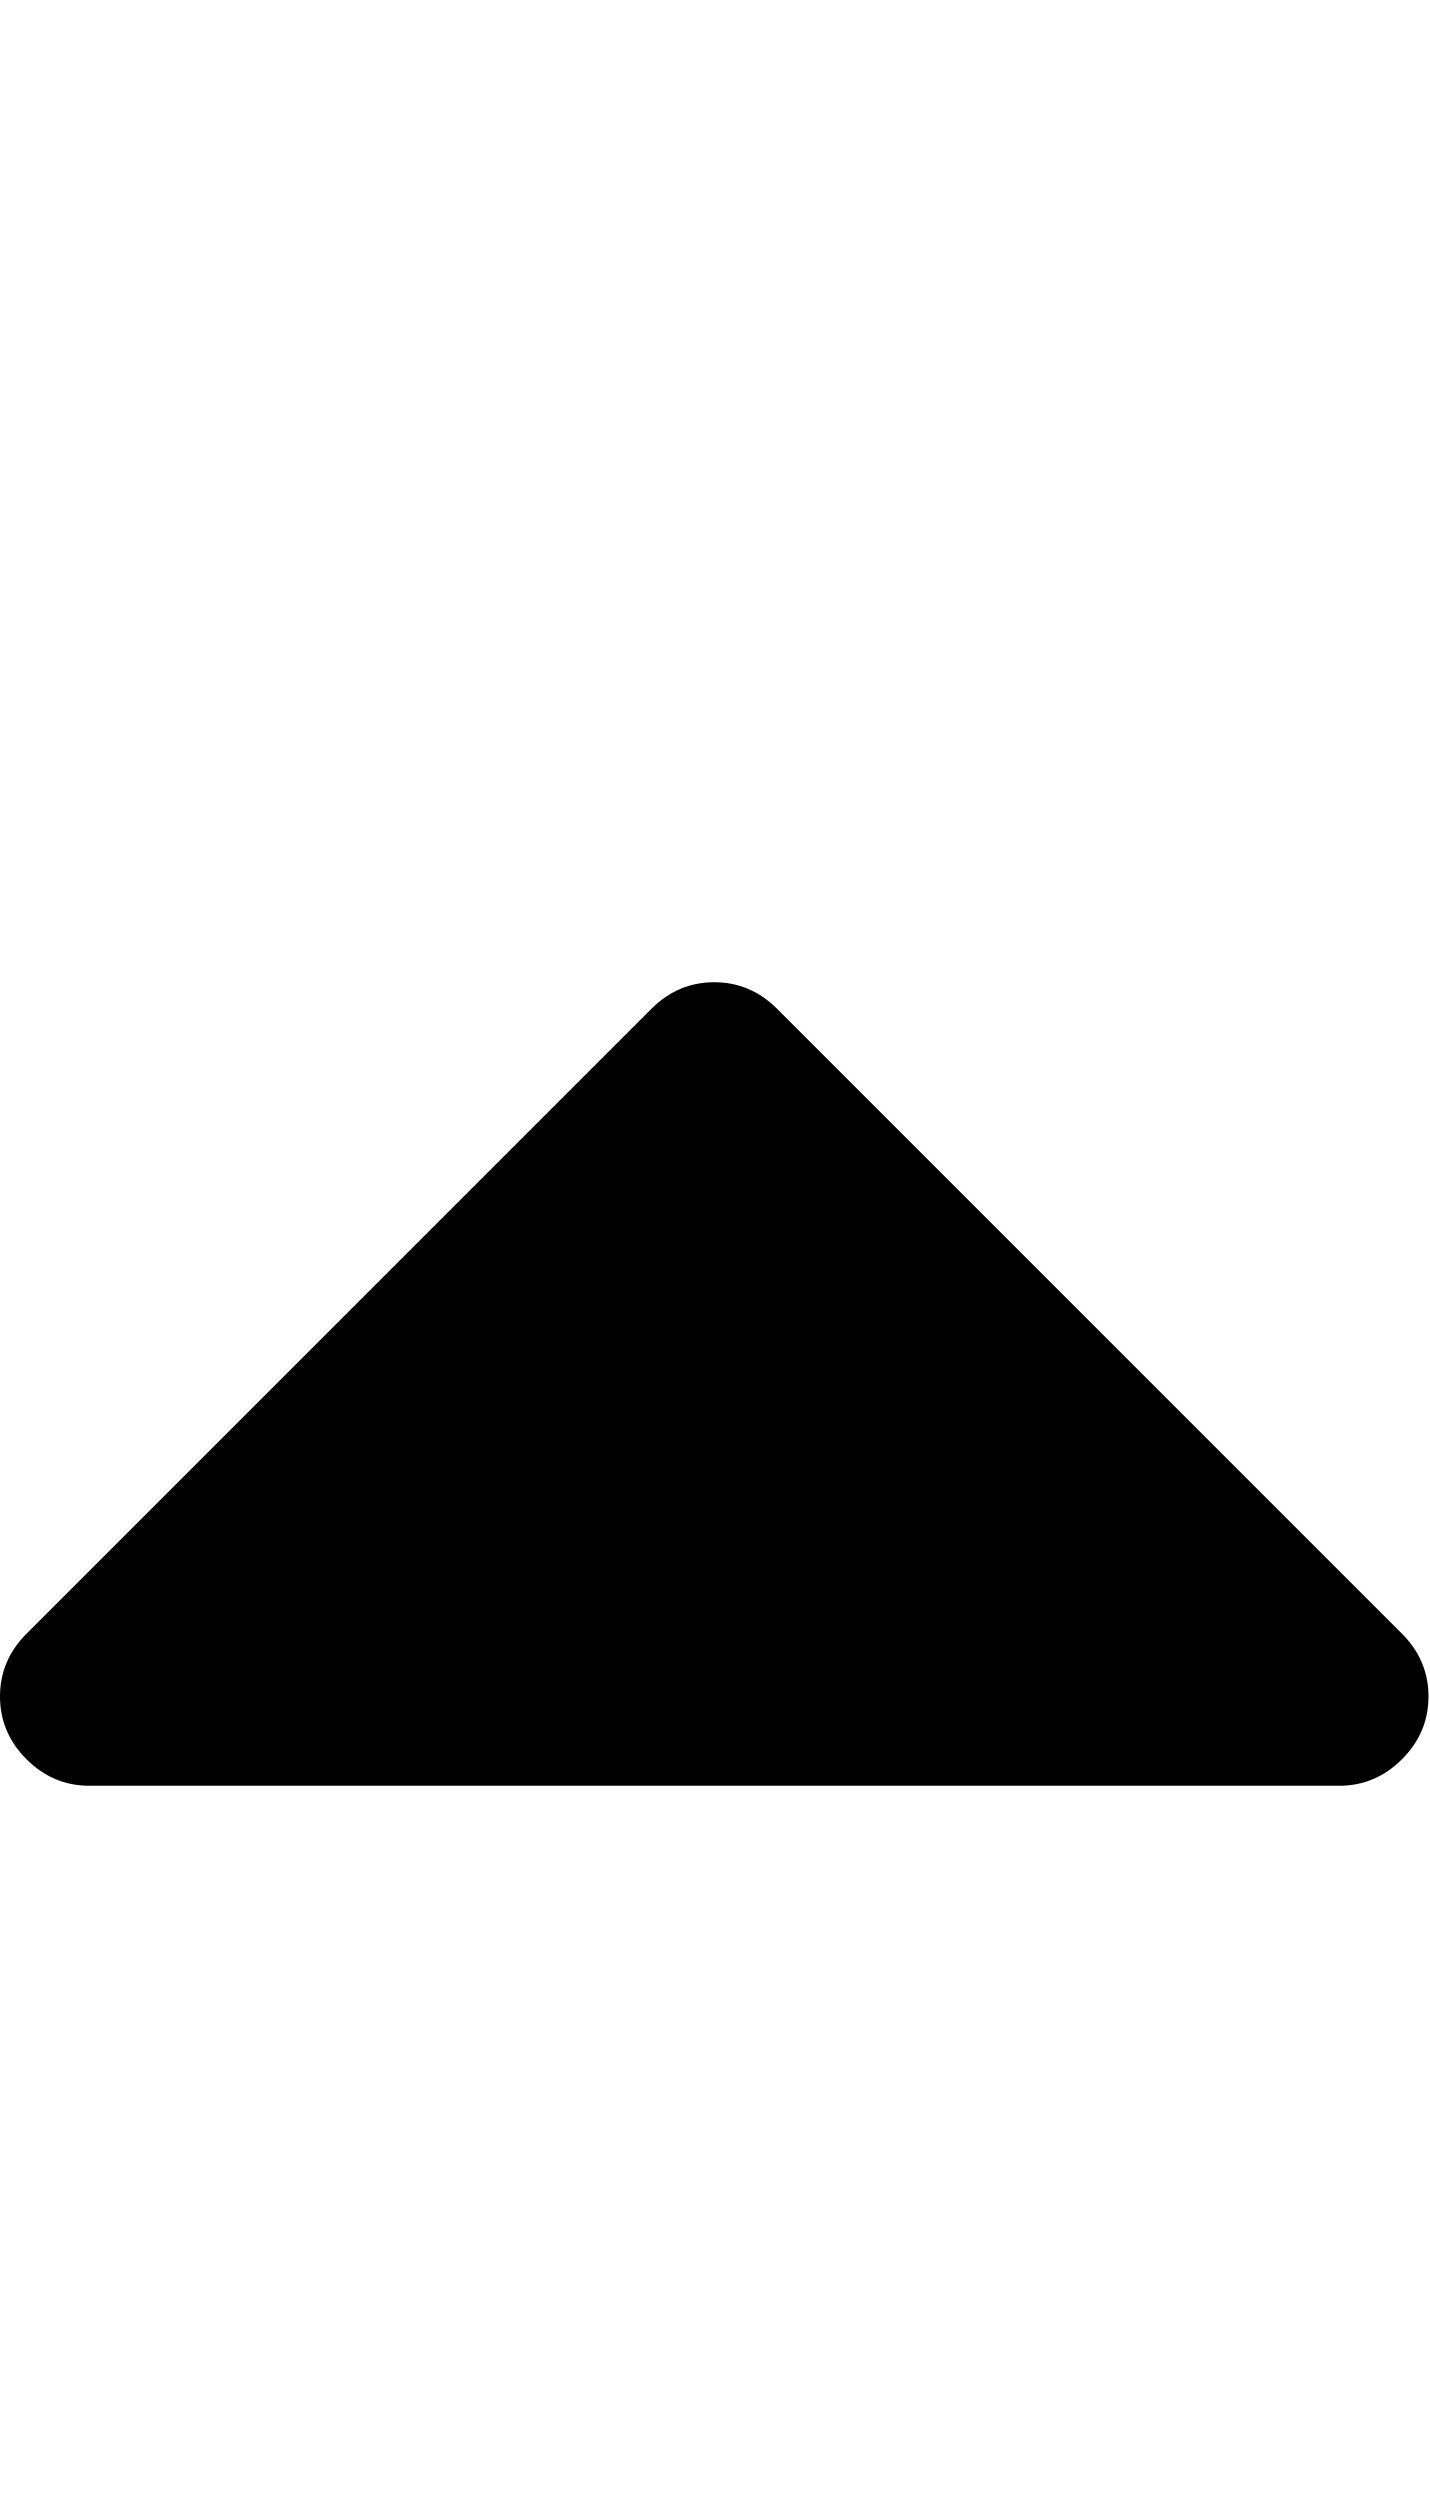
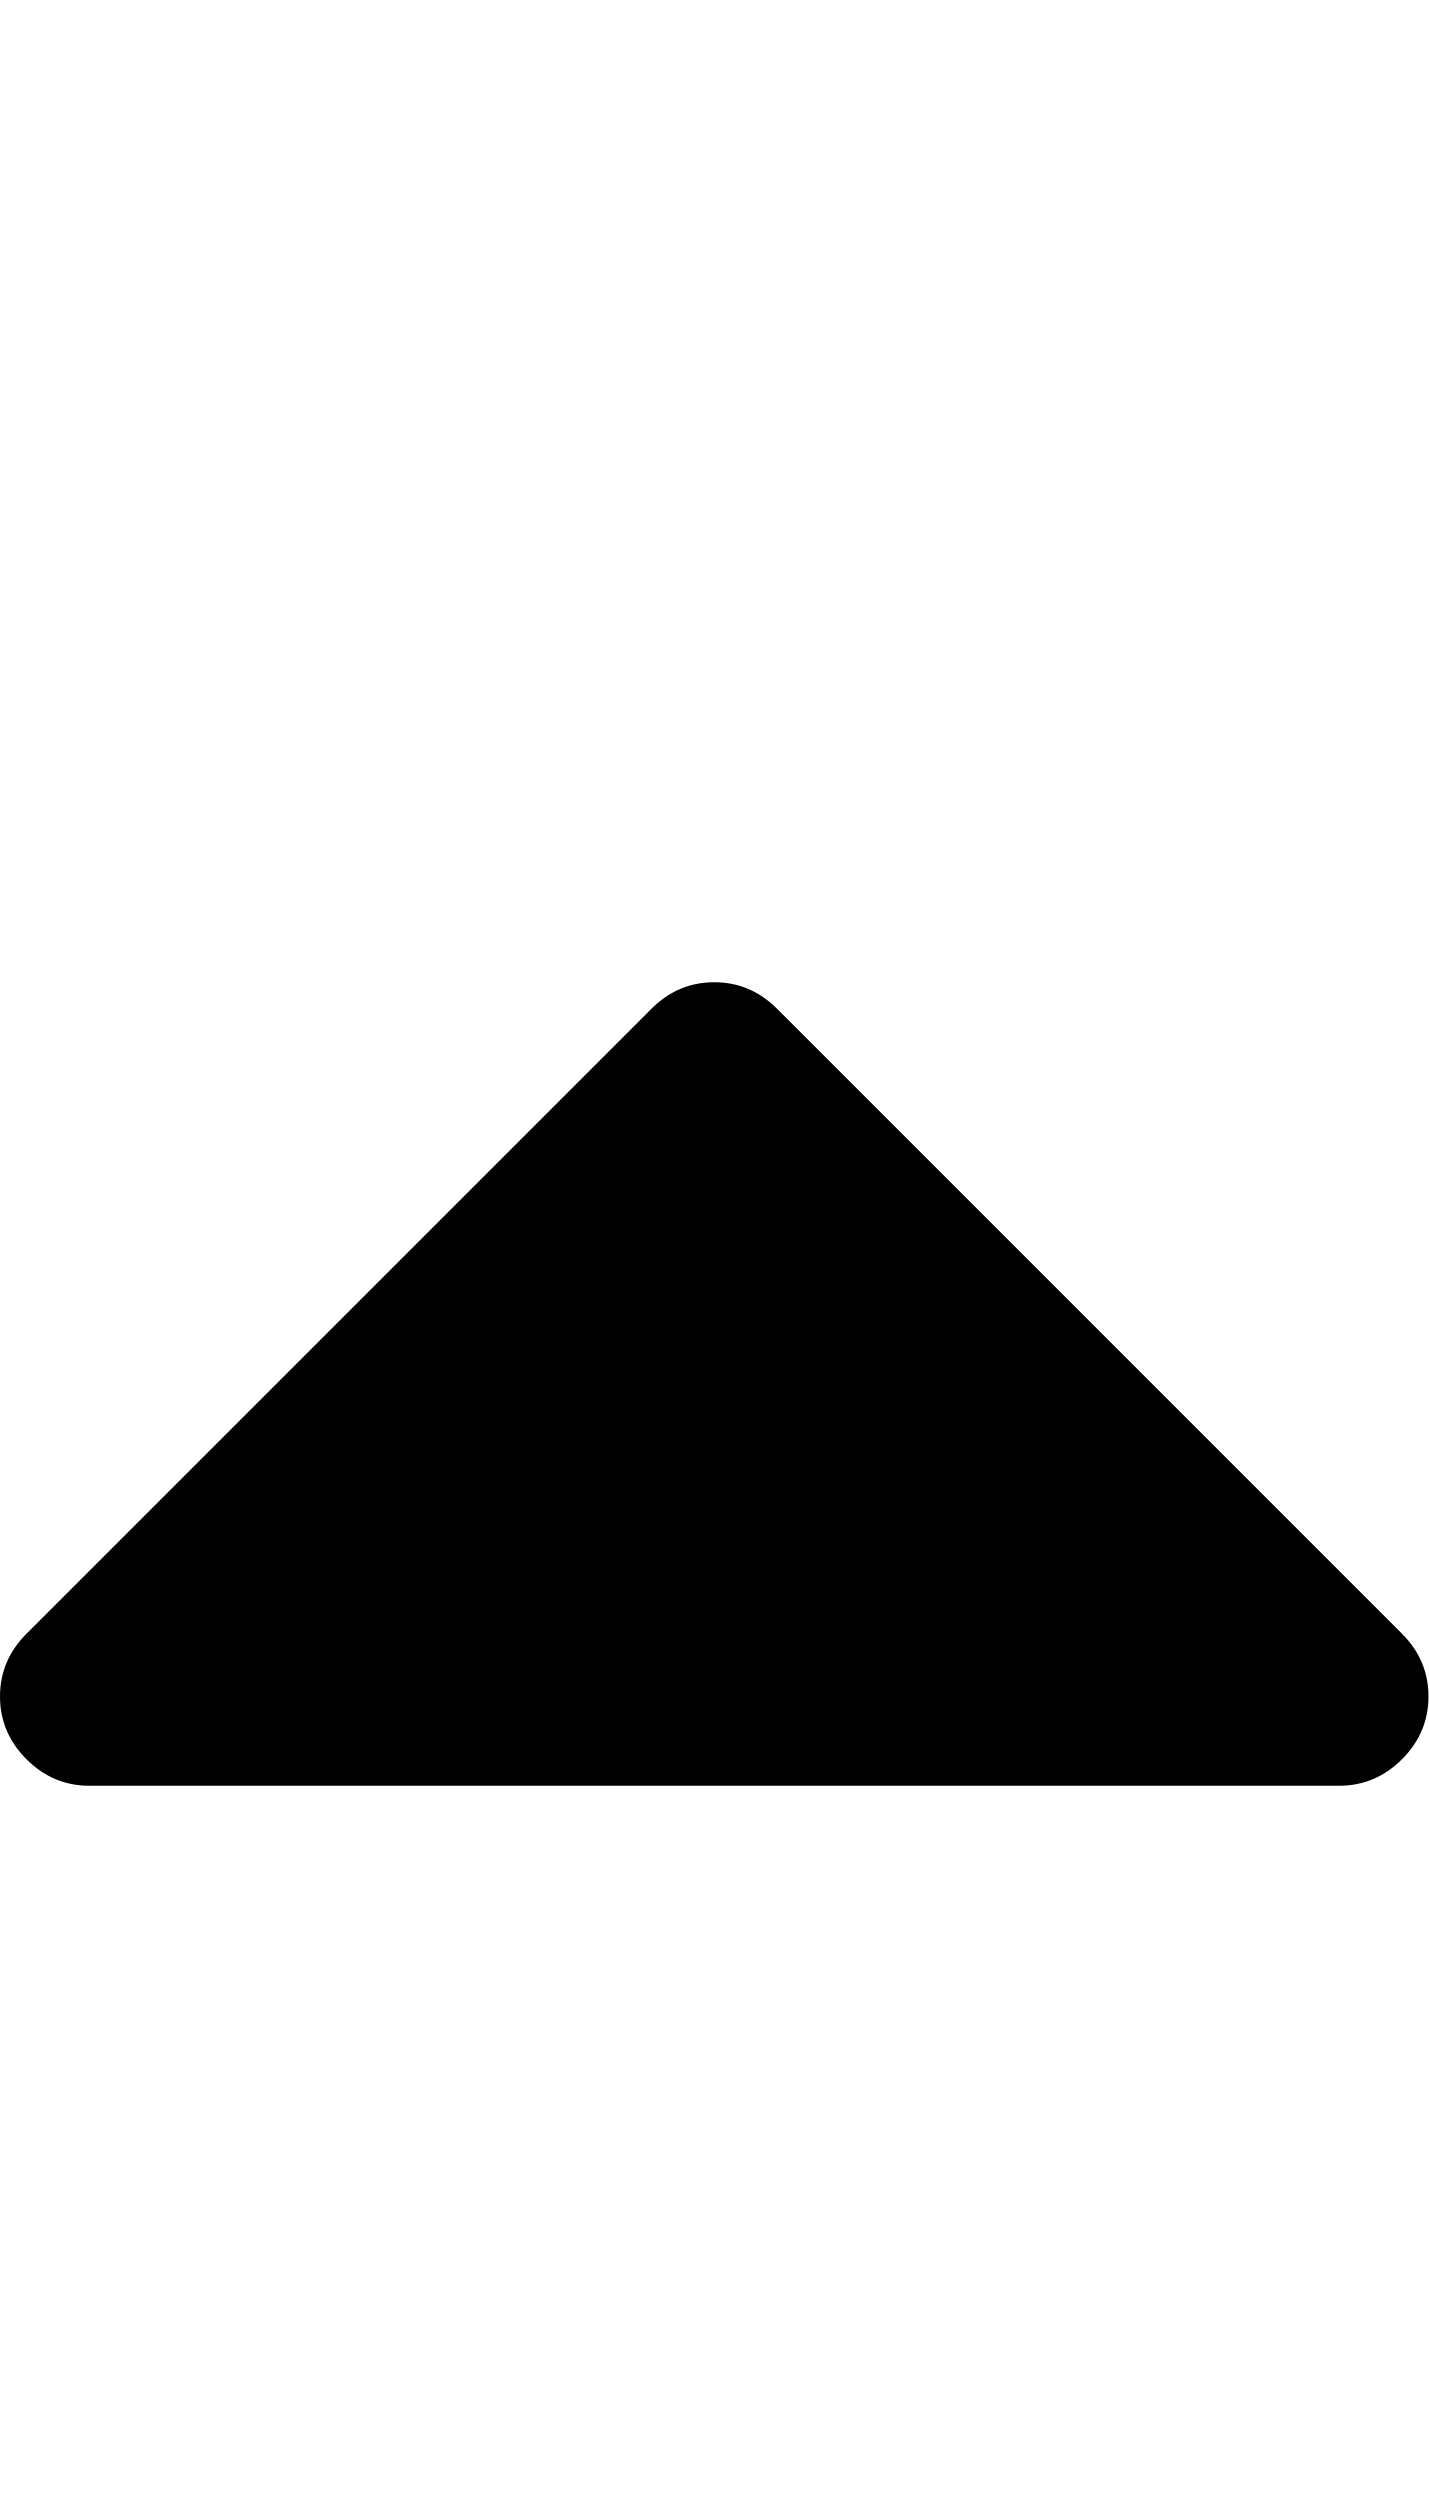
- <svg xmlns="http://www.w3.org/2000/svg" height="1000" width="572">
-   <path d="M0 678.592q0-14.508 10.602-25.11l249.984-249.984q10.602-10.602 25.11-10.602t25.11 10.602l249.984 249.984q10.602 10.602 10.602 25.11t-10.602 25.11-25.11 10.602l-499.968 0q-14.508 0-25.11-10.602t-10.602-25.11z" />
+ <svg xmlns="http://www.w3.org/2000/svg" height="1000" width="571.429">
+   <path d="M0 678.592q0 -14.508 10.602 -25.11l249.984 -249.984q10.602 -10.602 25.11 -10.602t25.11 10.602l249.984 249.984q10.602 10.602 10.602 25.11t-10.602 25.11 -25.11 10.602h-499.968q-14.508 0 -25.11 -10.602t-10.602 -25.11z" />
</svg>
